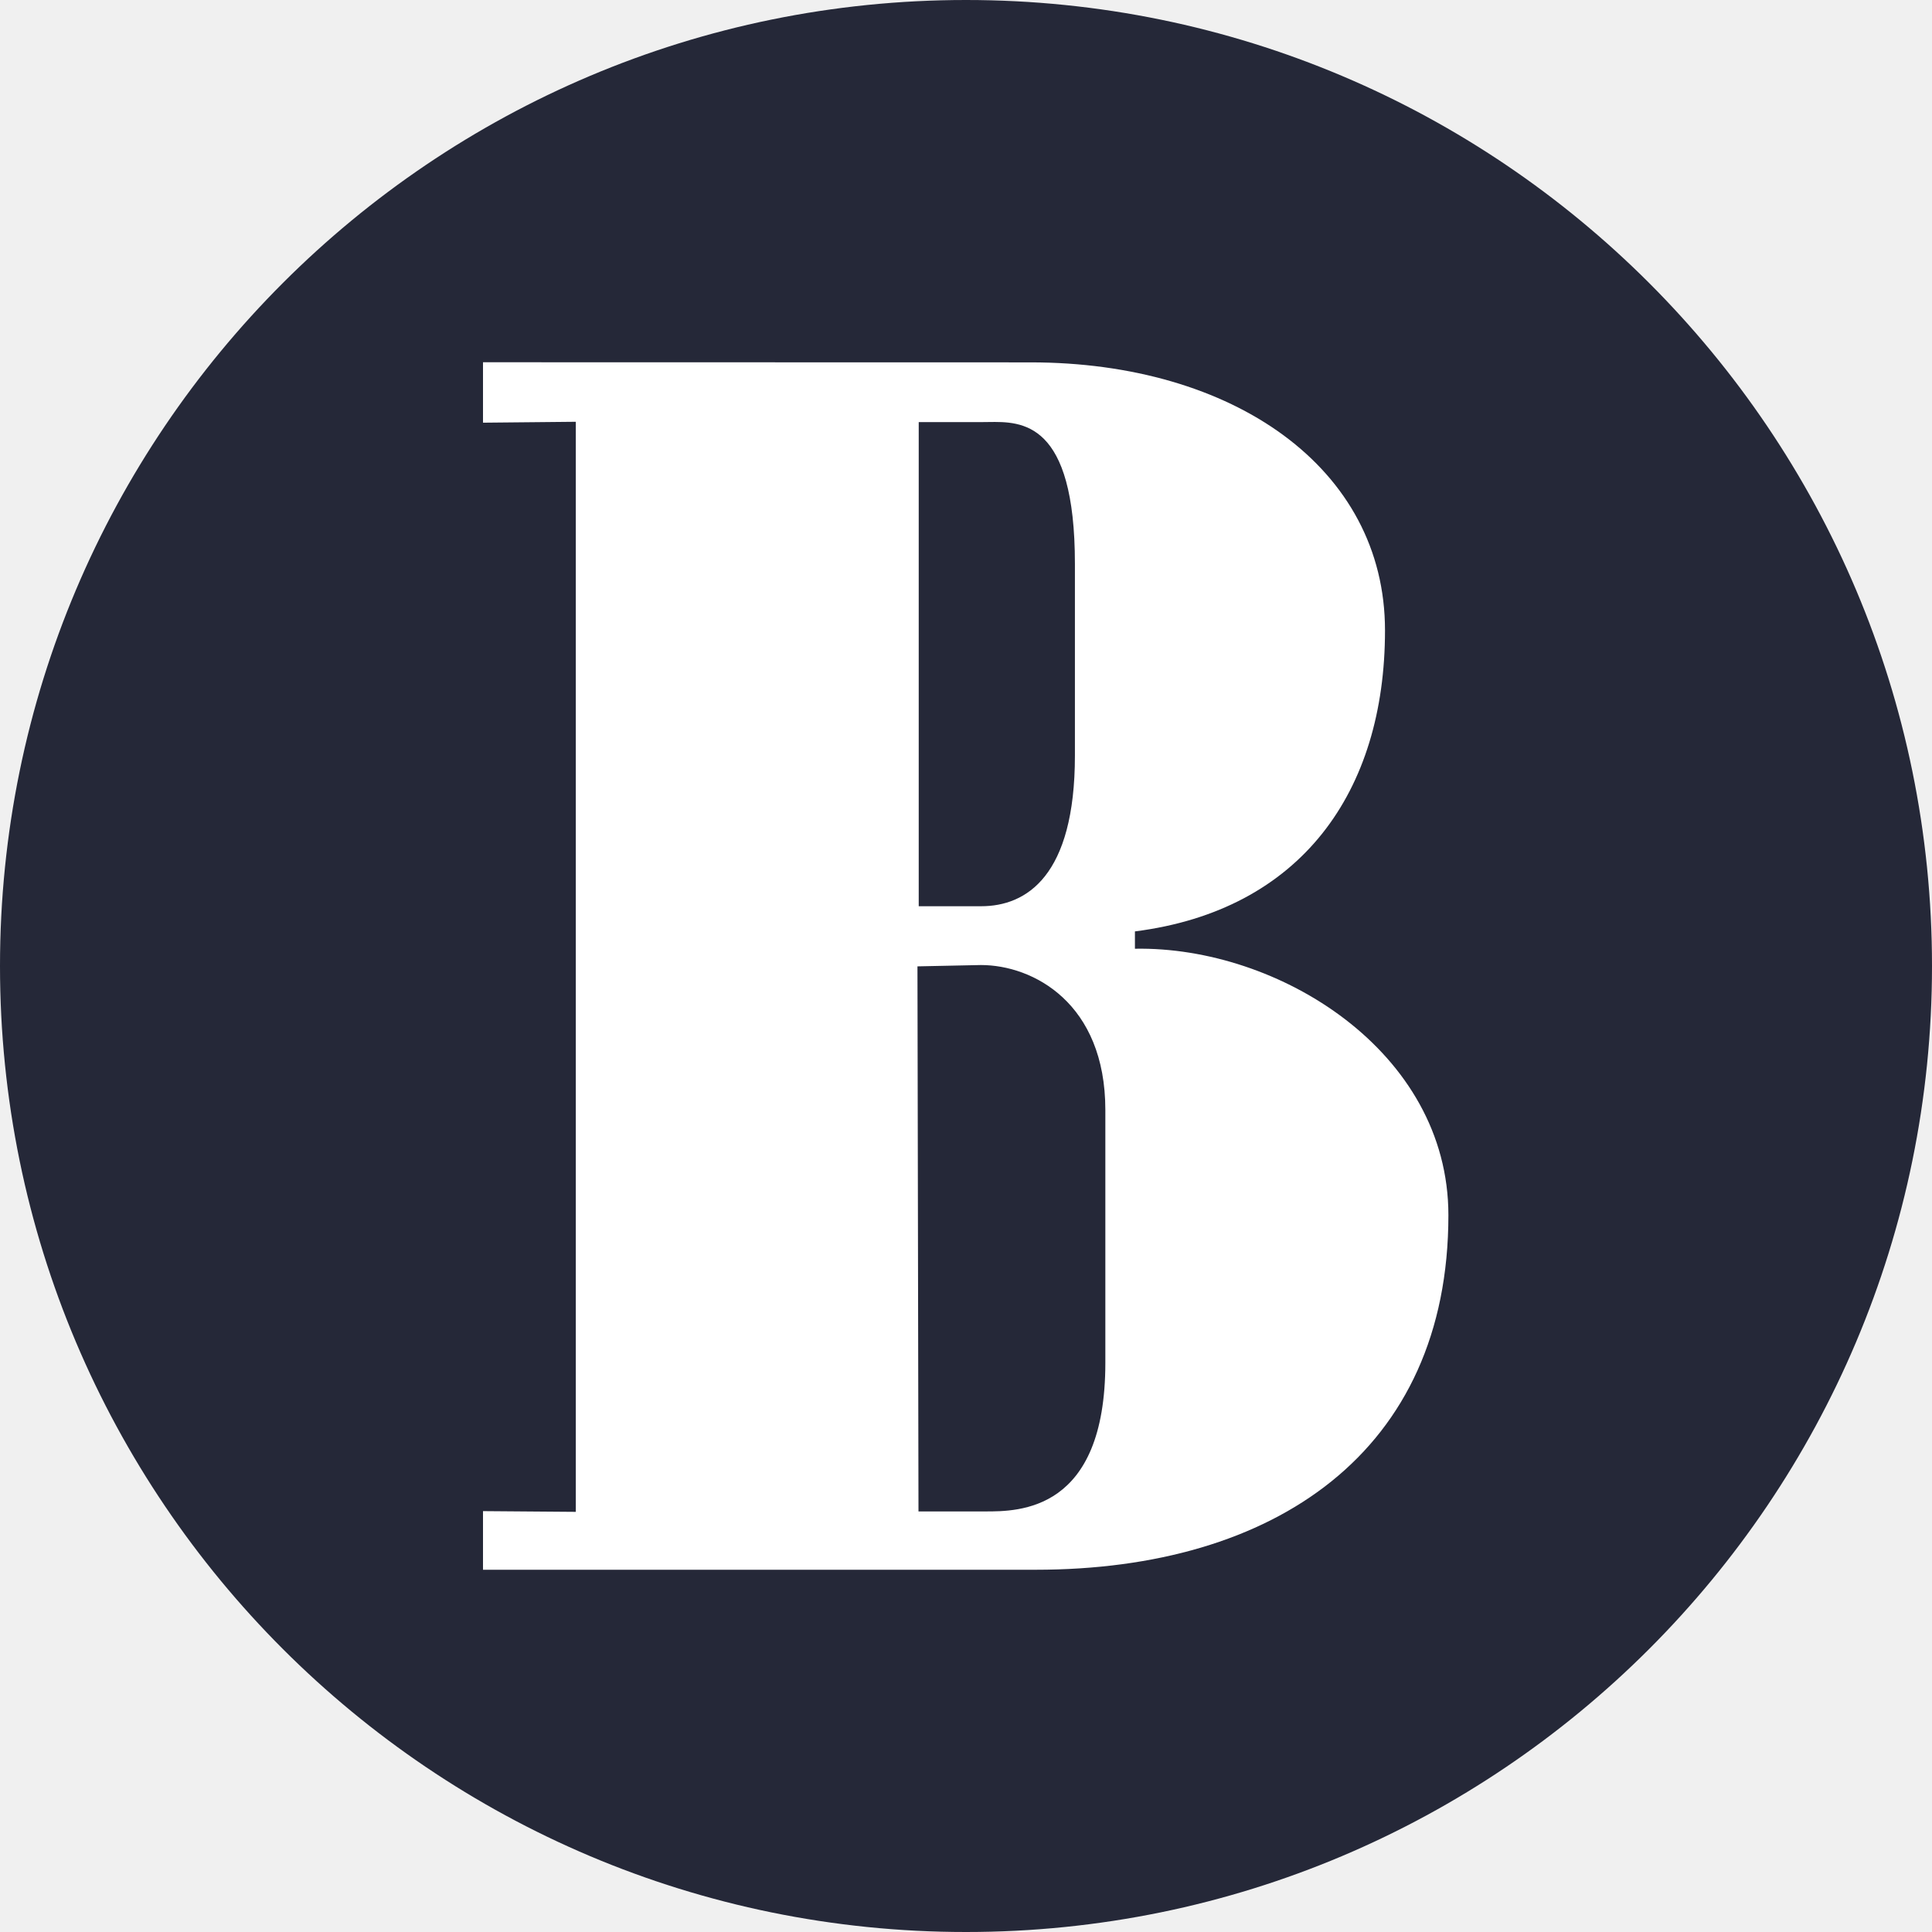
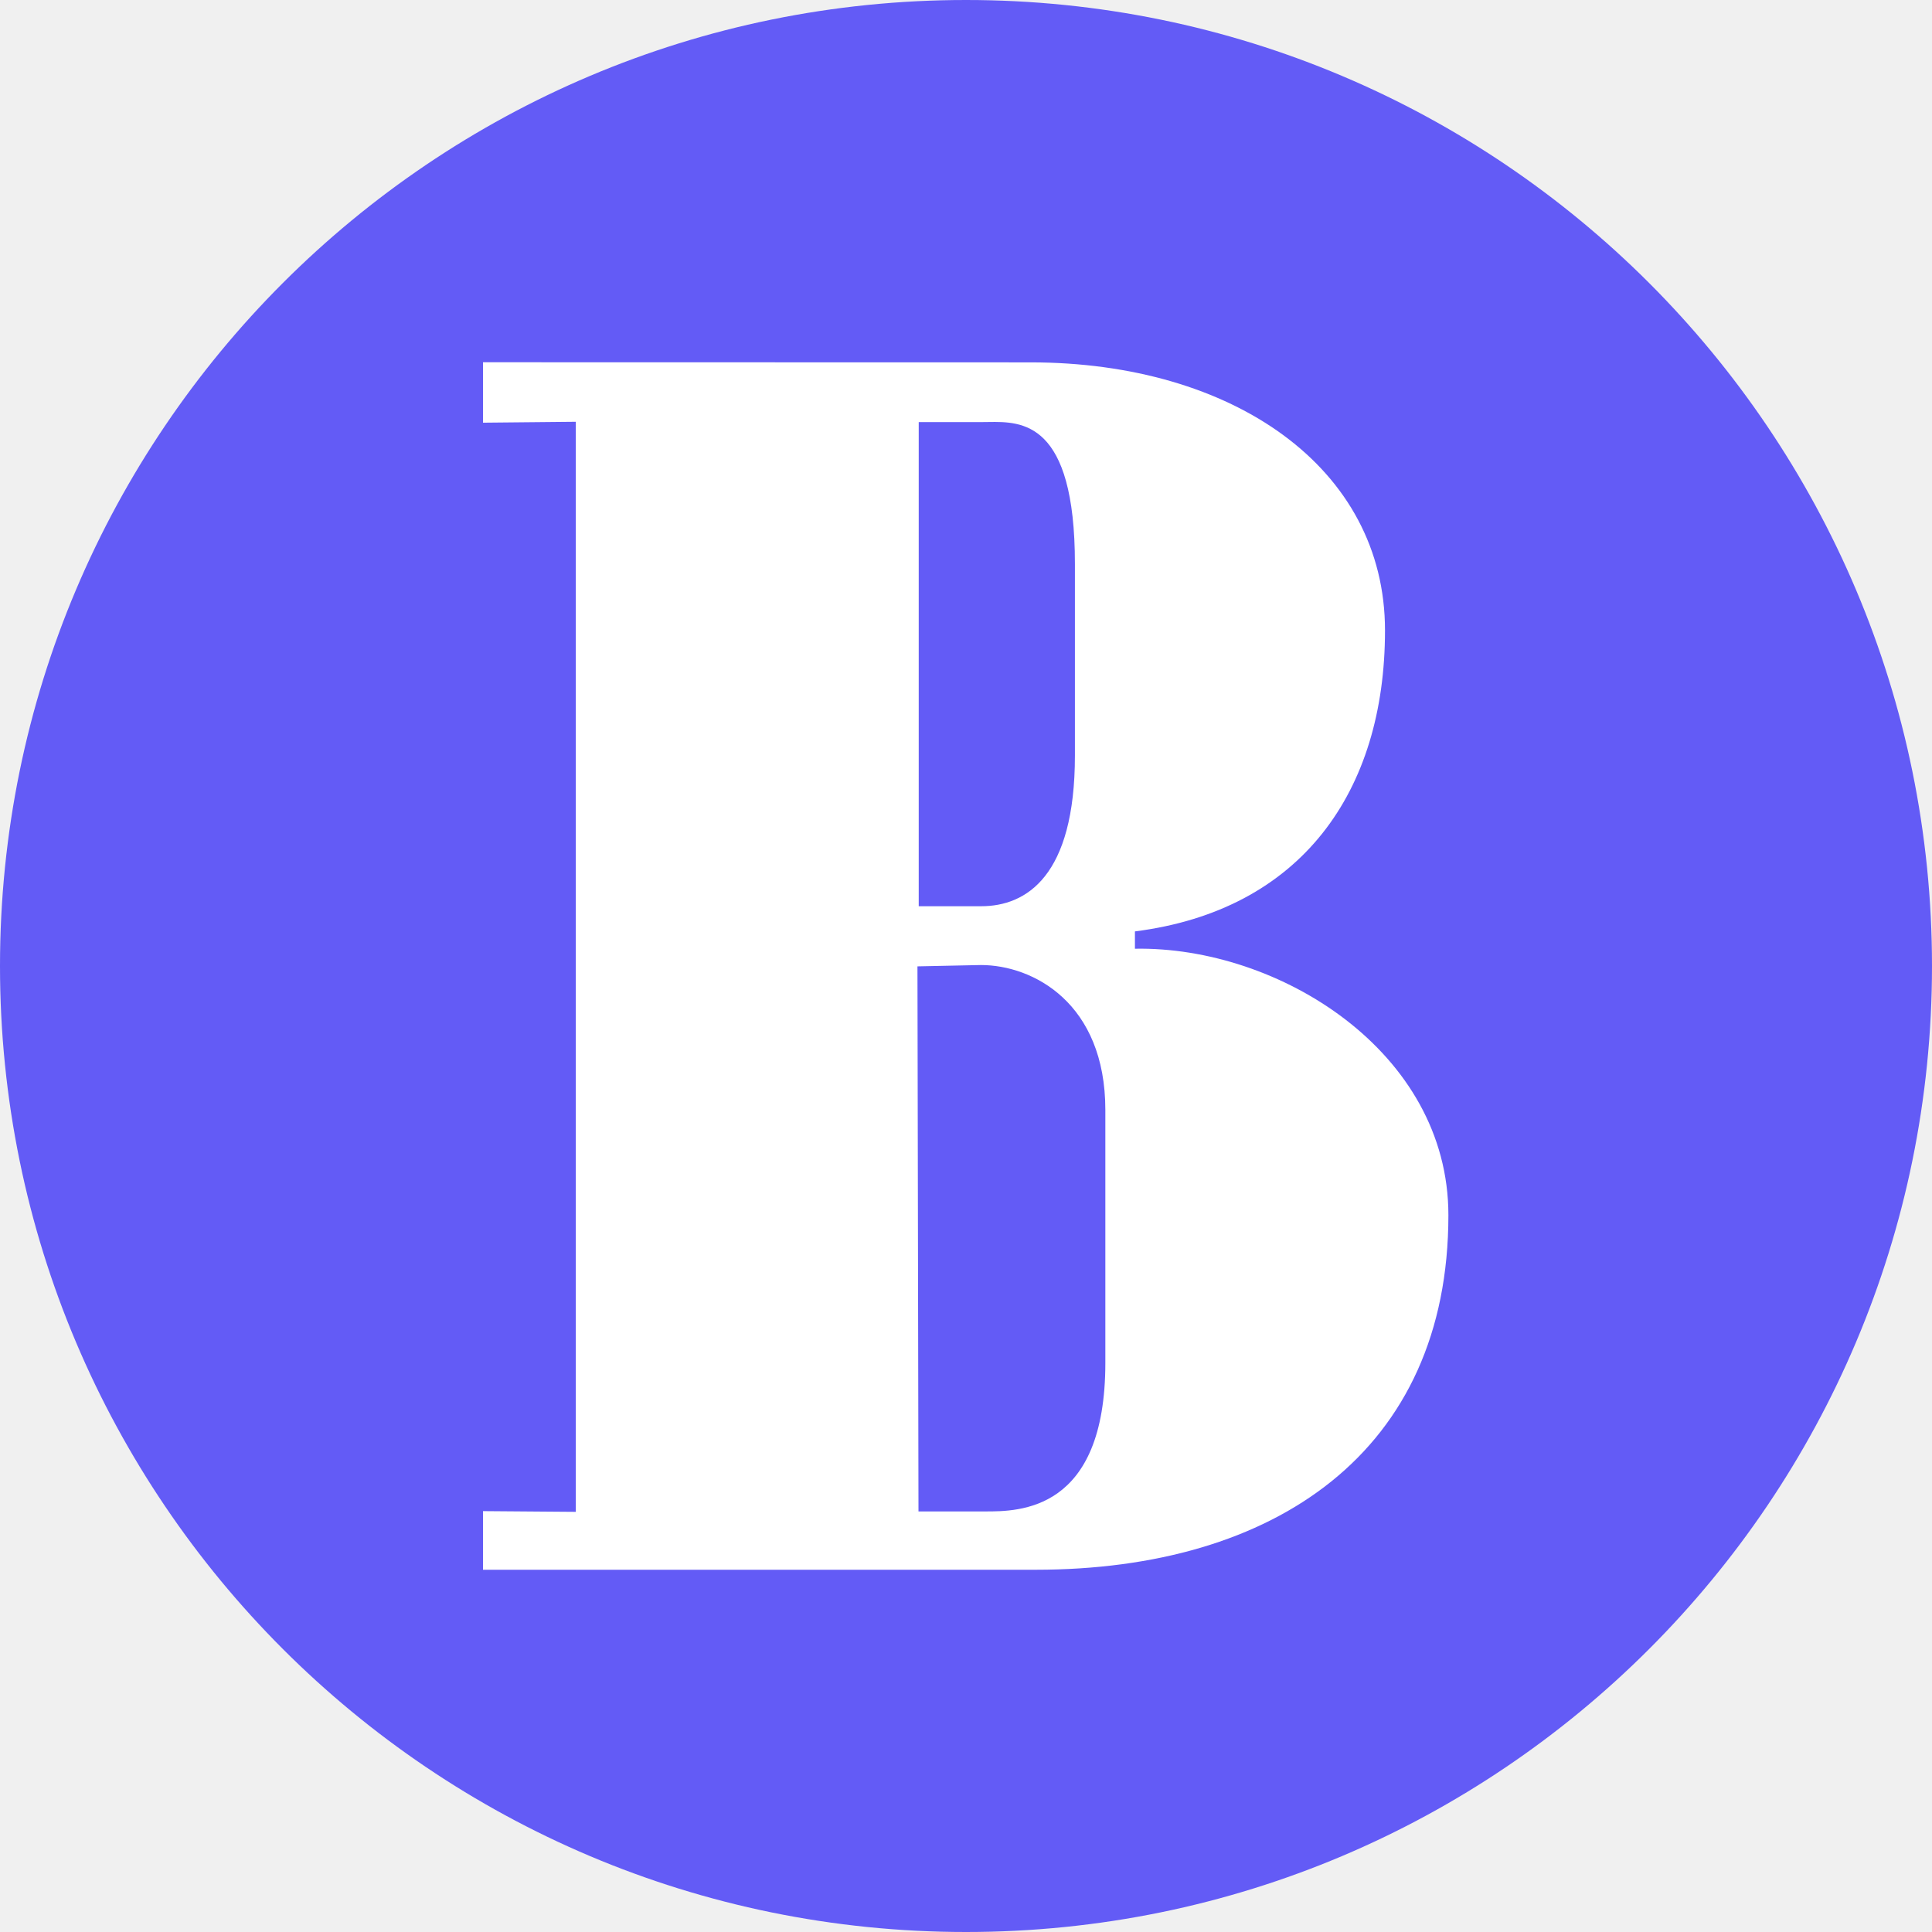
<svg xmlns="http://www.w3.org/2000/svg" width="32" height="32" viewBox="0 0 32 32" fill="none">
-   <path d="M16 32C24.837 32 32 24.837 32 16C32 7.163 24.837 0 16 0C7.163 0 0 7.163 0 16C0 24.837 7.163 32 16 32Z" fill="#252838" />
+   <path d="M16 32C24.837 32 32 24.837 32 16C32 7.163 24.837 0 16 0C7.163 0 0 7.163 0 16C0 24.837 7.163 32 16 32Z" fill="#635BF6" />
  <path fill-rule="evenodd" clip-rule="evenodd" d="M9.537 25.041L8 25.029V26H17.154C21.112 26 23.99 24.046 23.99 20.127C23.99 17.412 21.172 15.671 18.798 15.714V15.427C21.549 15.077 22.94 13.115 22.94 10.441C22.94 7.749 20.423 6.002 17.071 6.002L8 6V7.001L9.537 6.986L9.537 25.041ZM15.213 25.034L15.196 16.006L16.247 15.984C17.111 15.984 18.308 16.613 18.308 18.385V22.573C18.308 25.038 16.877 25.035 16.313 25.034L16.278 25.034H15.213ZM15.217 6.991V15.01V15.01H16.251C16.999 15.01 17.804 14.514 17.804 12.515V9.341C17.804 6.969 16.921 6.982 16.373 6.99C16.341 6.991 16.311 6.991 16.282 6.991H15.217Z" fill="white" />
</svg>
